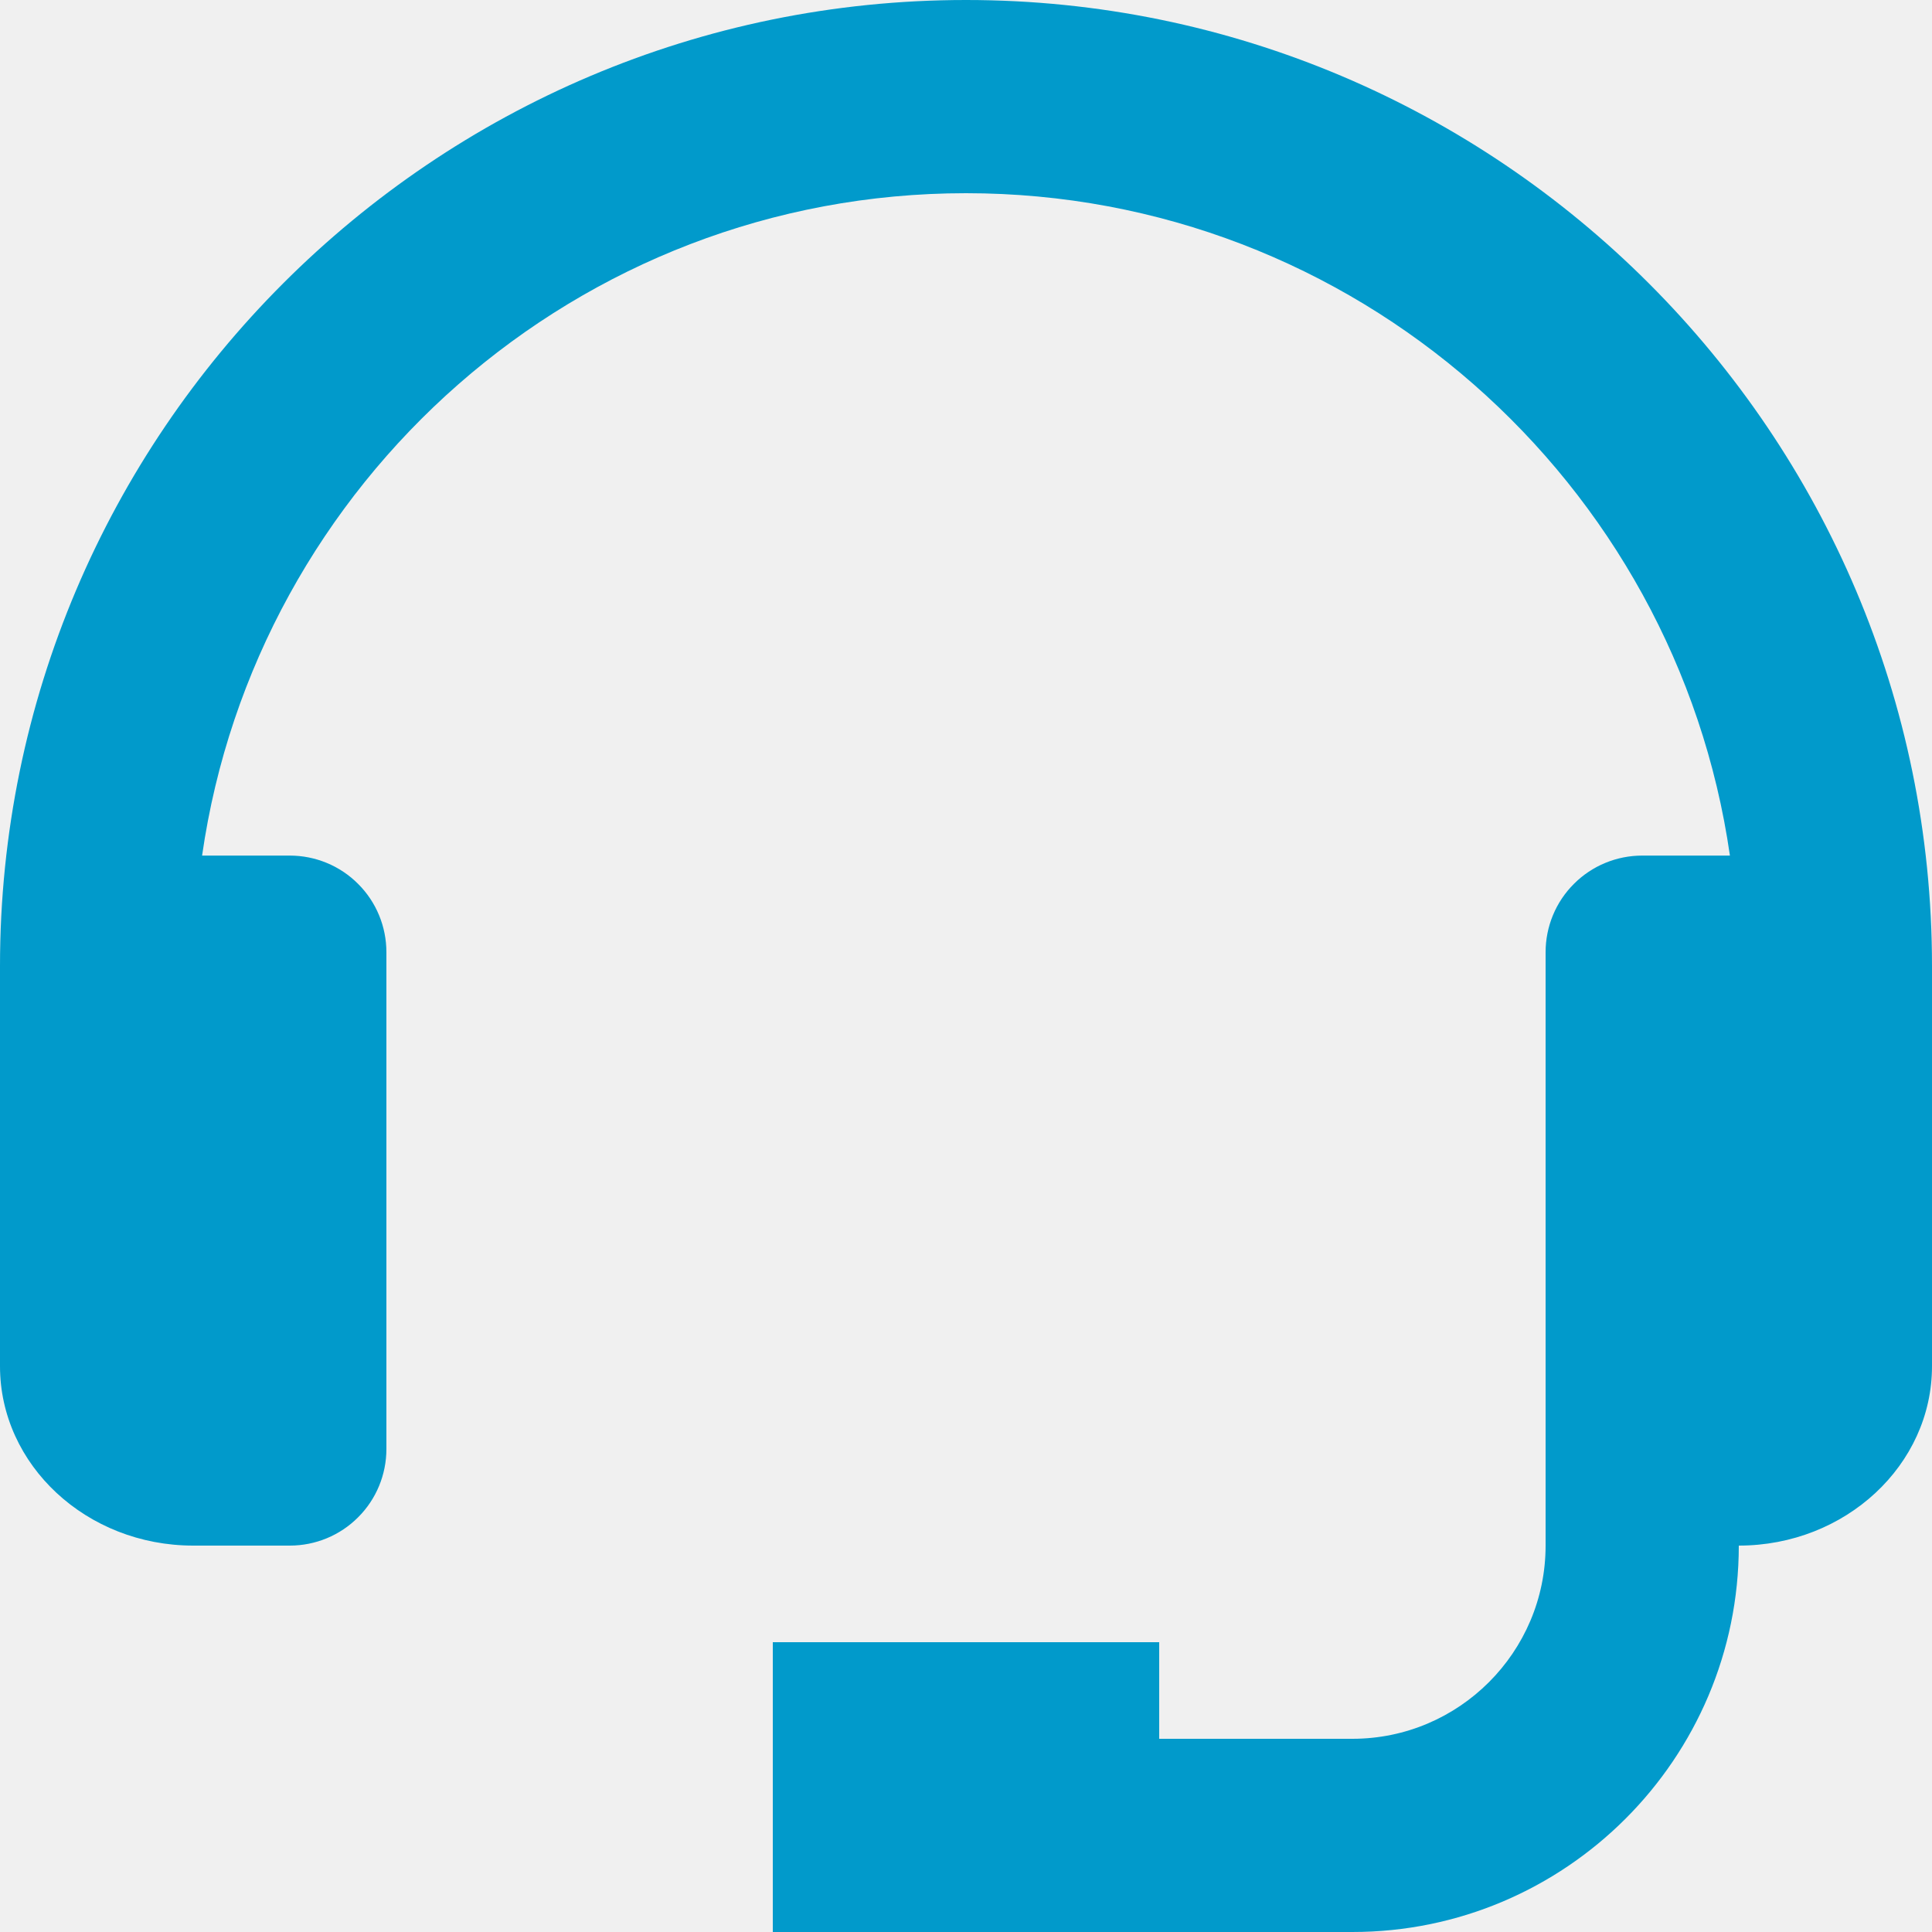
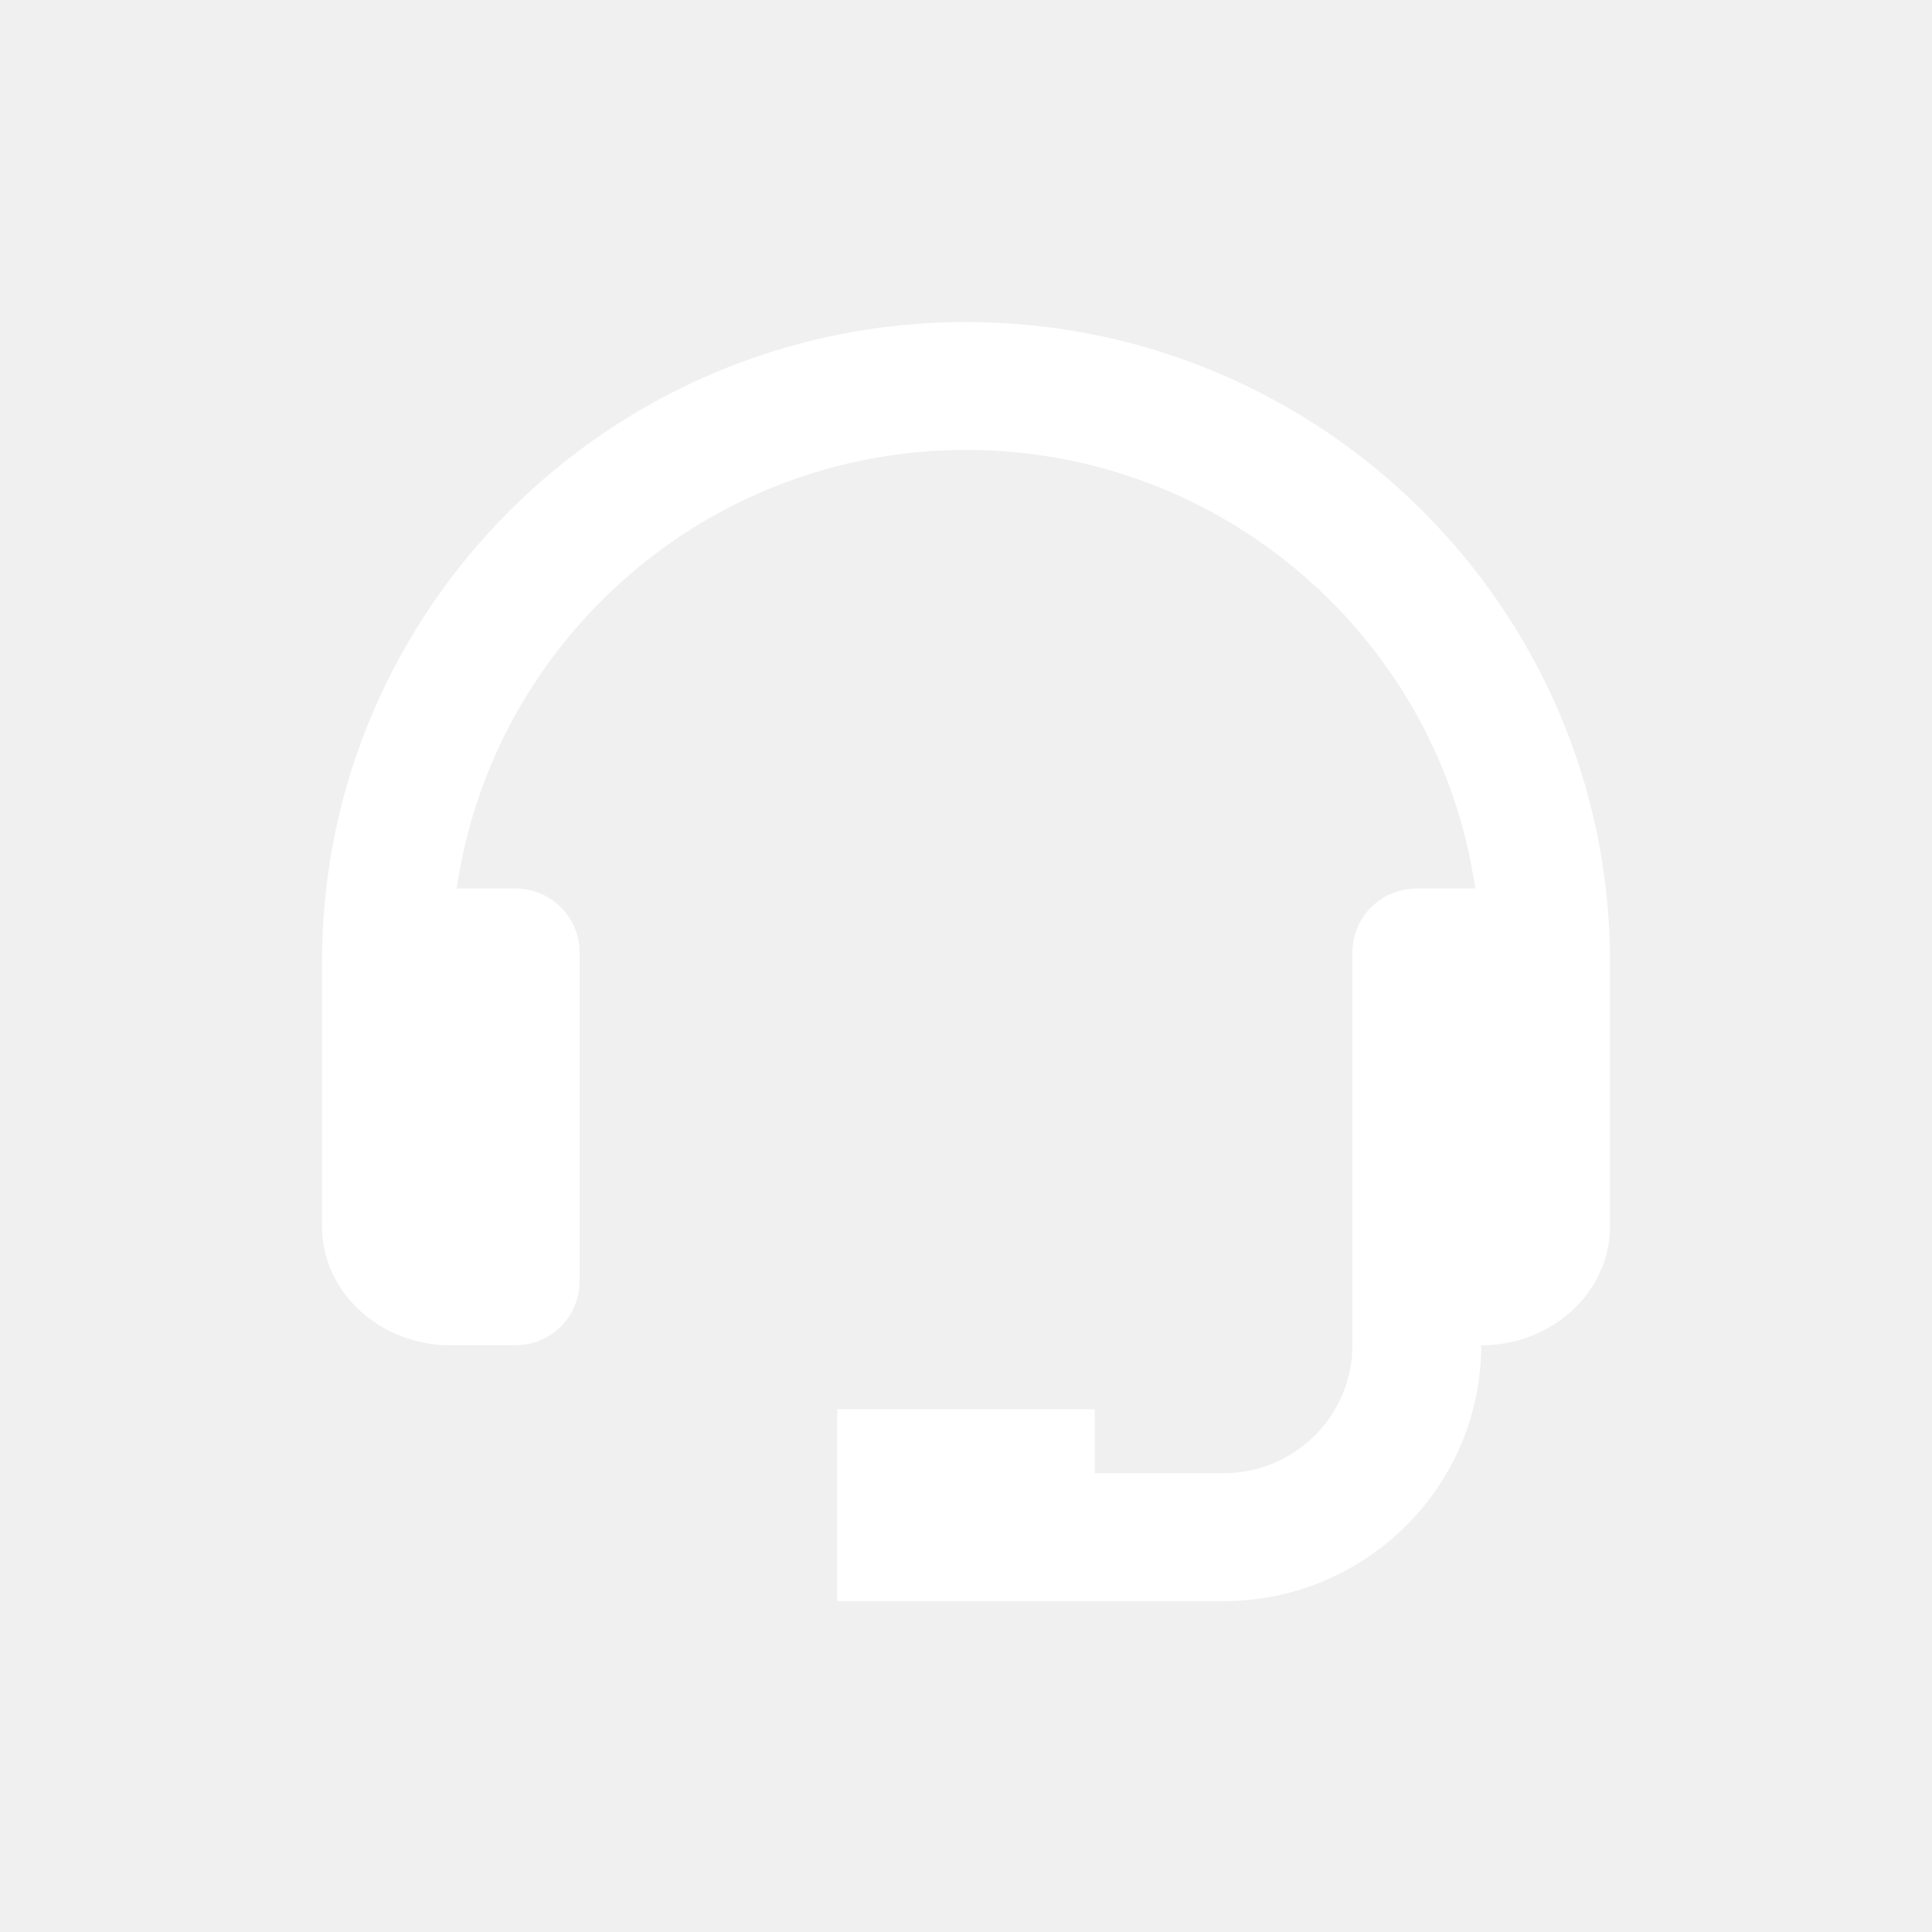
- <svg xmlns="http://www.w3.org/2000/svg" width="20" height="20" viewBox="0 0 20 20" fill="none">
-   <path d="M10 0C4.486 0 0 4.486 0 10V14.143C0 15.167 0.897 16 2 16H3C3.265 16 3.52 15.895 3.707 15.707C3.895 15.52 4 15.265 4 15V9.857C4 9.592 3.895 9.337 3.707 9.15C3.52 8.962 3.265 8.857 3 8.857H2.092C2.648 4.987 5.978 2 10 2C14.022 2 17.352 4.987 17.908 8.857H17C16.735 8.857 16.48 8.962 16.293 9.15C16.105 9.337 16 9.592 16 9.857V16C16 17.103 15.103 18 14 18H12V17H8V20H14C16.206 20 18 18.206 18 16C19.103 16 20 15.167 20 14.143V10C20 4.486 15.514 0 10 0Z" fill="#019ACB" />
+ <svg xmlns="http://www.w3.org/2000/svg" width="24" height="24" viewBox="0 0 24 24" fill="none">
+   <path d="M12 4C7.589 4 4 7.564 4 11.945V15.236C4 16.05 4.718 16.712 5.6 16.712H6.4C6.612 16.712 6.816 16.628 6.966 16.479C7.116 16.33 7.2 16.128 7.2 15.917V11.831C7.2 11.62 7.116 11.418 6.966 11.269C6.816 11.12 6.612 11.037 6.4 11.037H5.674C6.118 7.962 8.782 5.589 12 5.589C15.218 5.589 17.882 7.962 18.326 11.037H17.6C17.388 11.037 17.184 11.12 17.034 11.269C16.884 11.418 16.8 11.62 16.8 11.831V16.712C16.8 17.588 16.082 18.301 15.2 18.301H13.6V17.506H10.4V19.89H15.2C16.965 19.89 18.4 18.464 18.4 16.712C19.282 16.712 20 16.05 20 15.236V11.945C20 7.564 16.411 4 12 4Z" fill="white" />
</svg>
